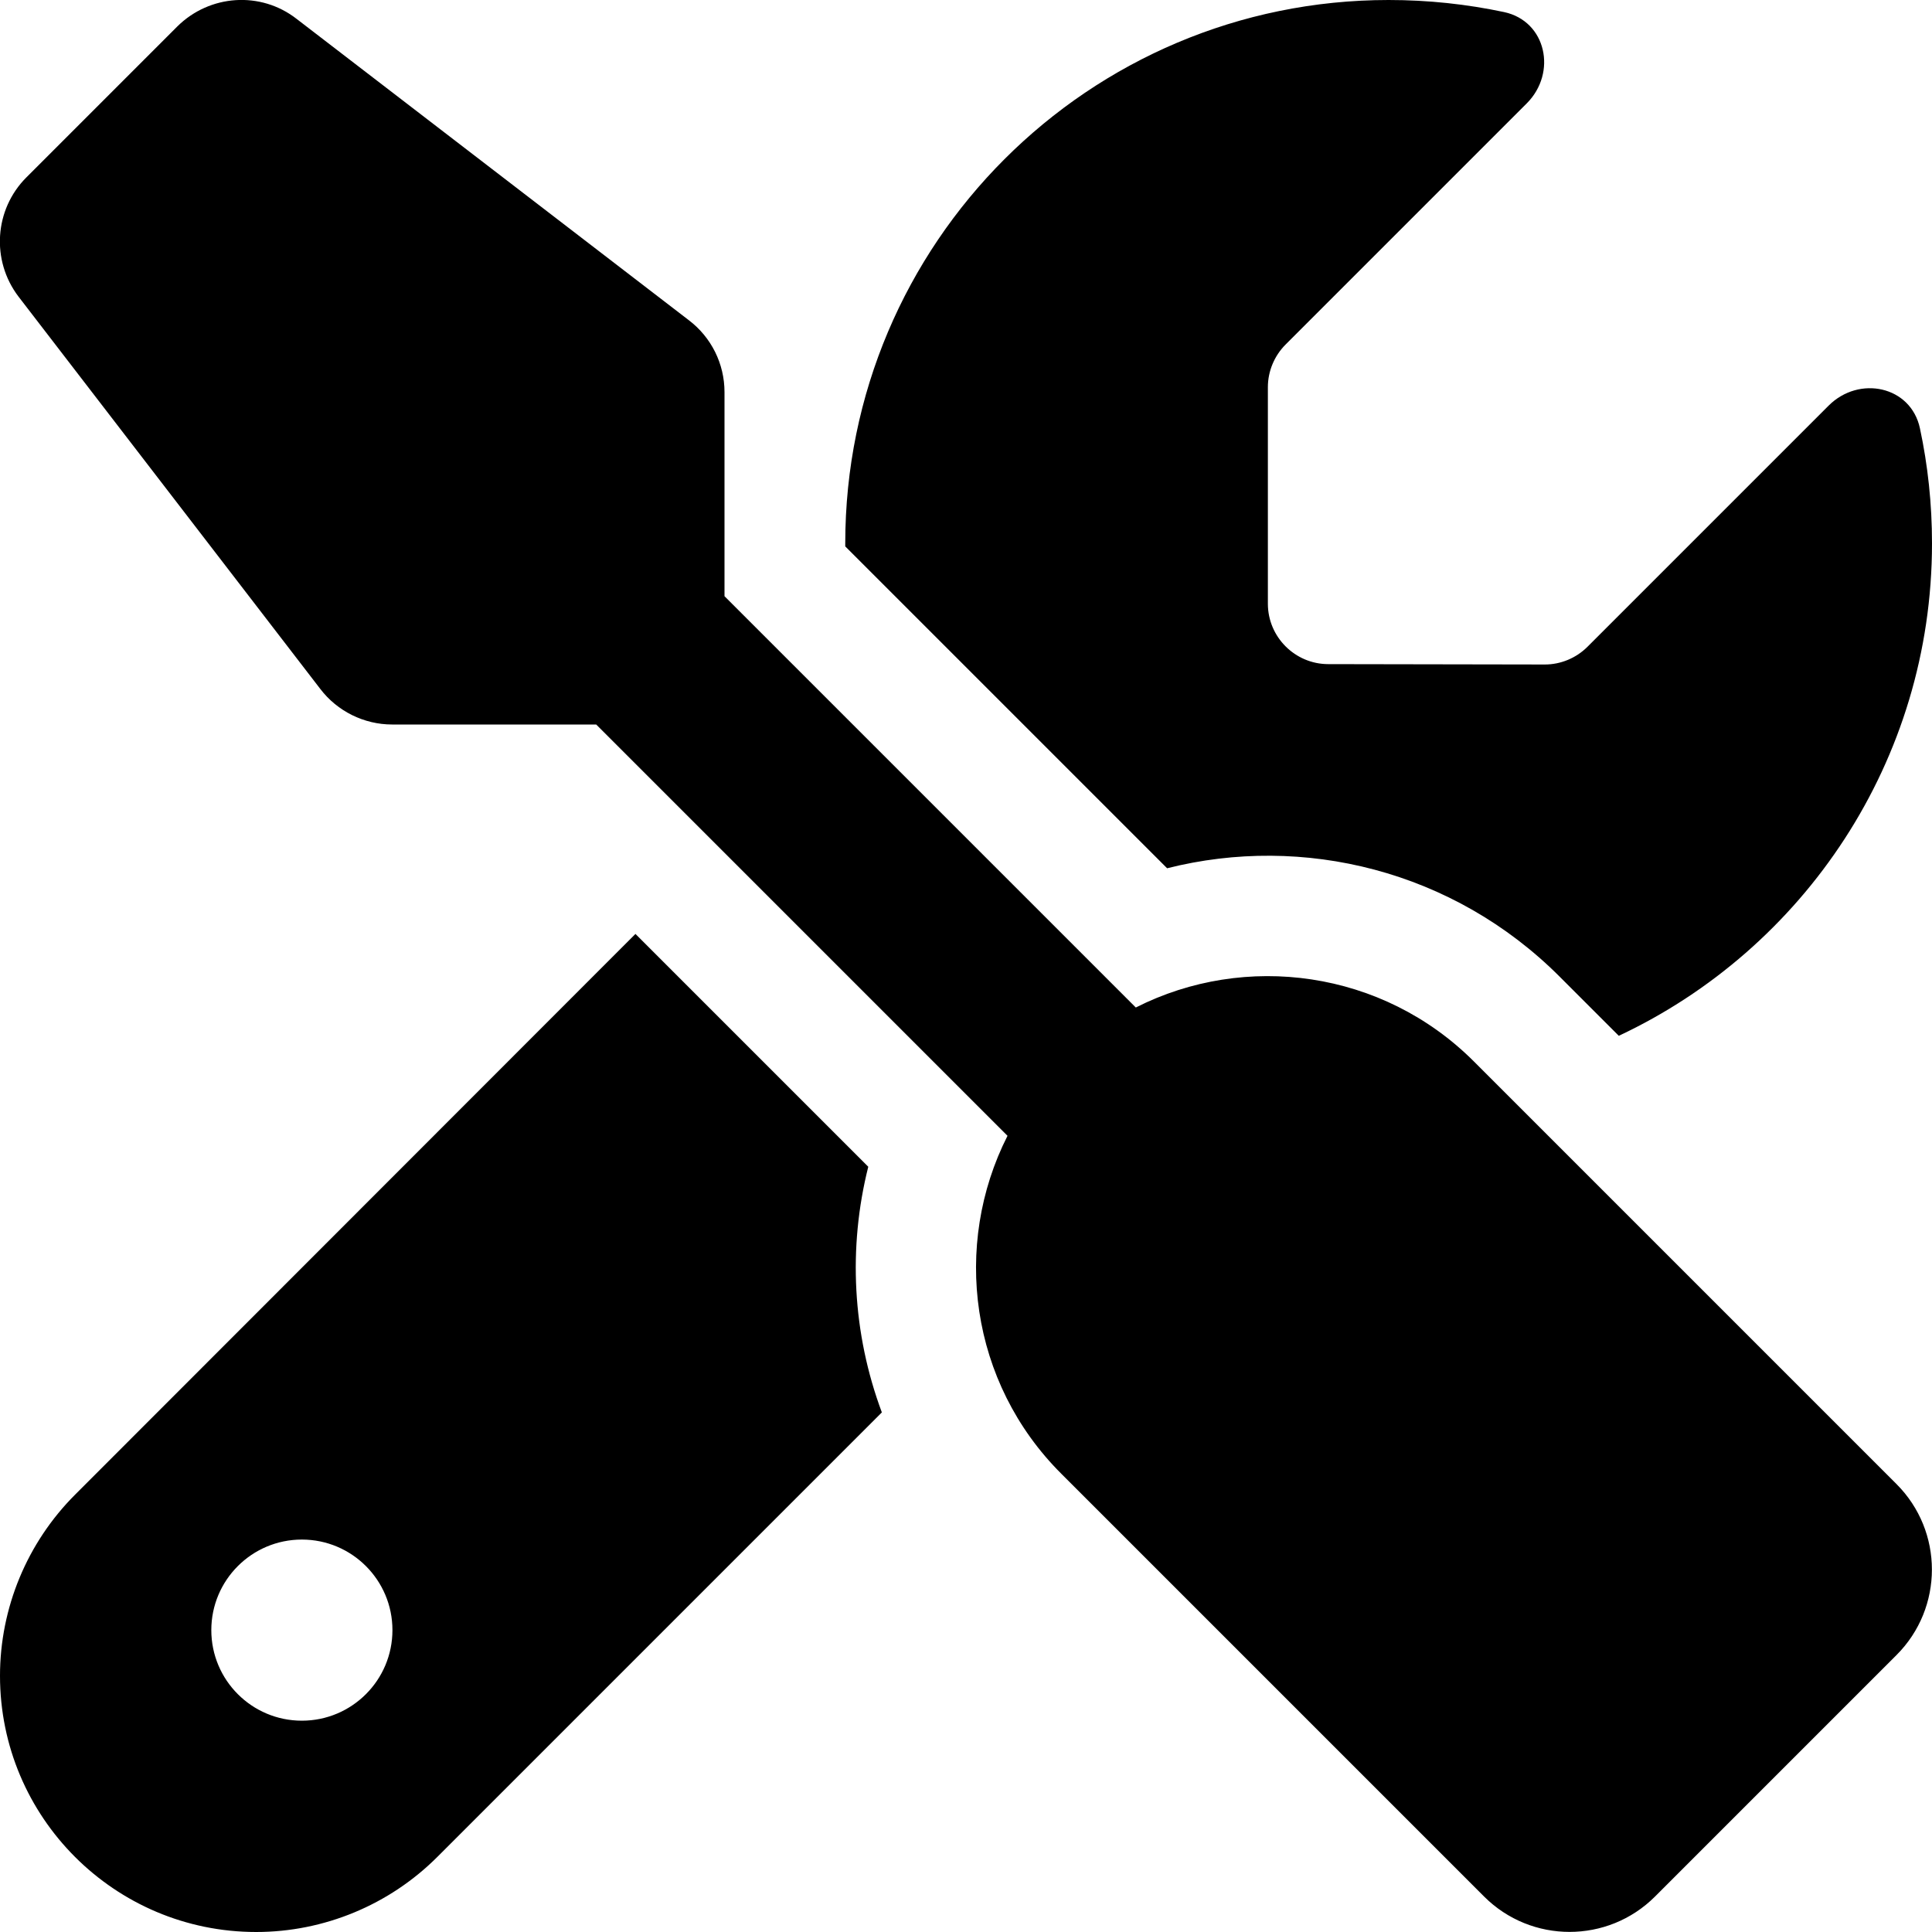
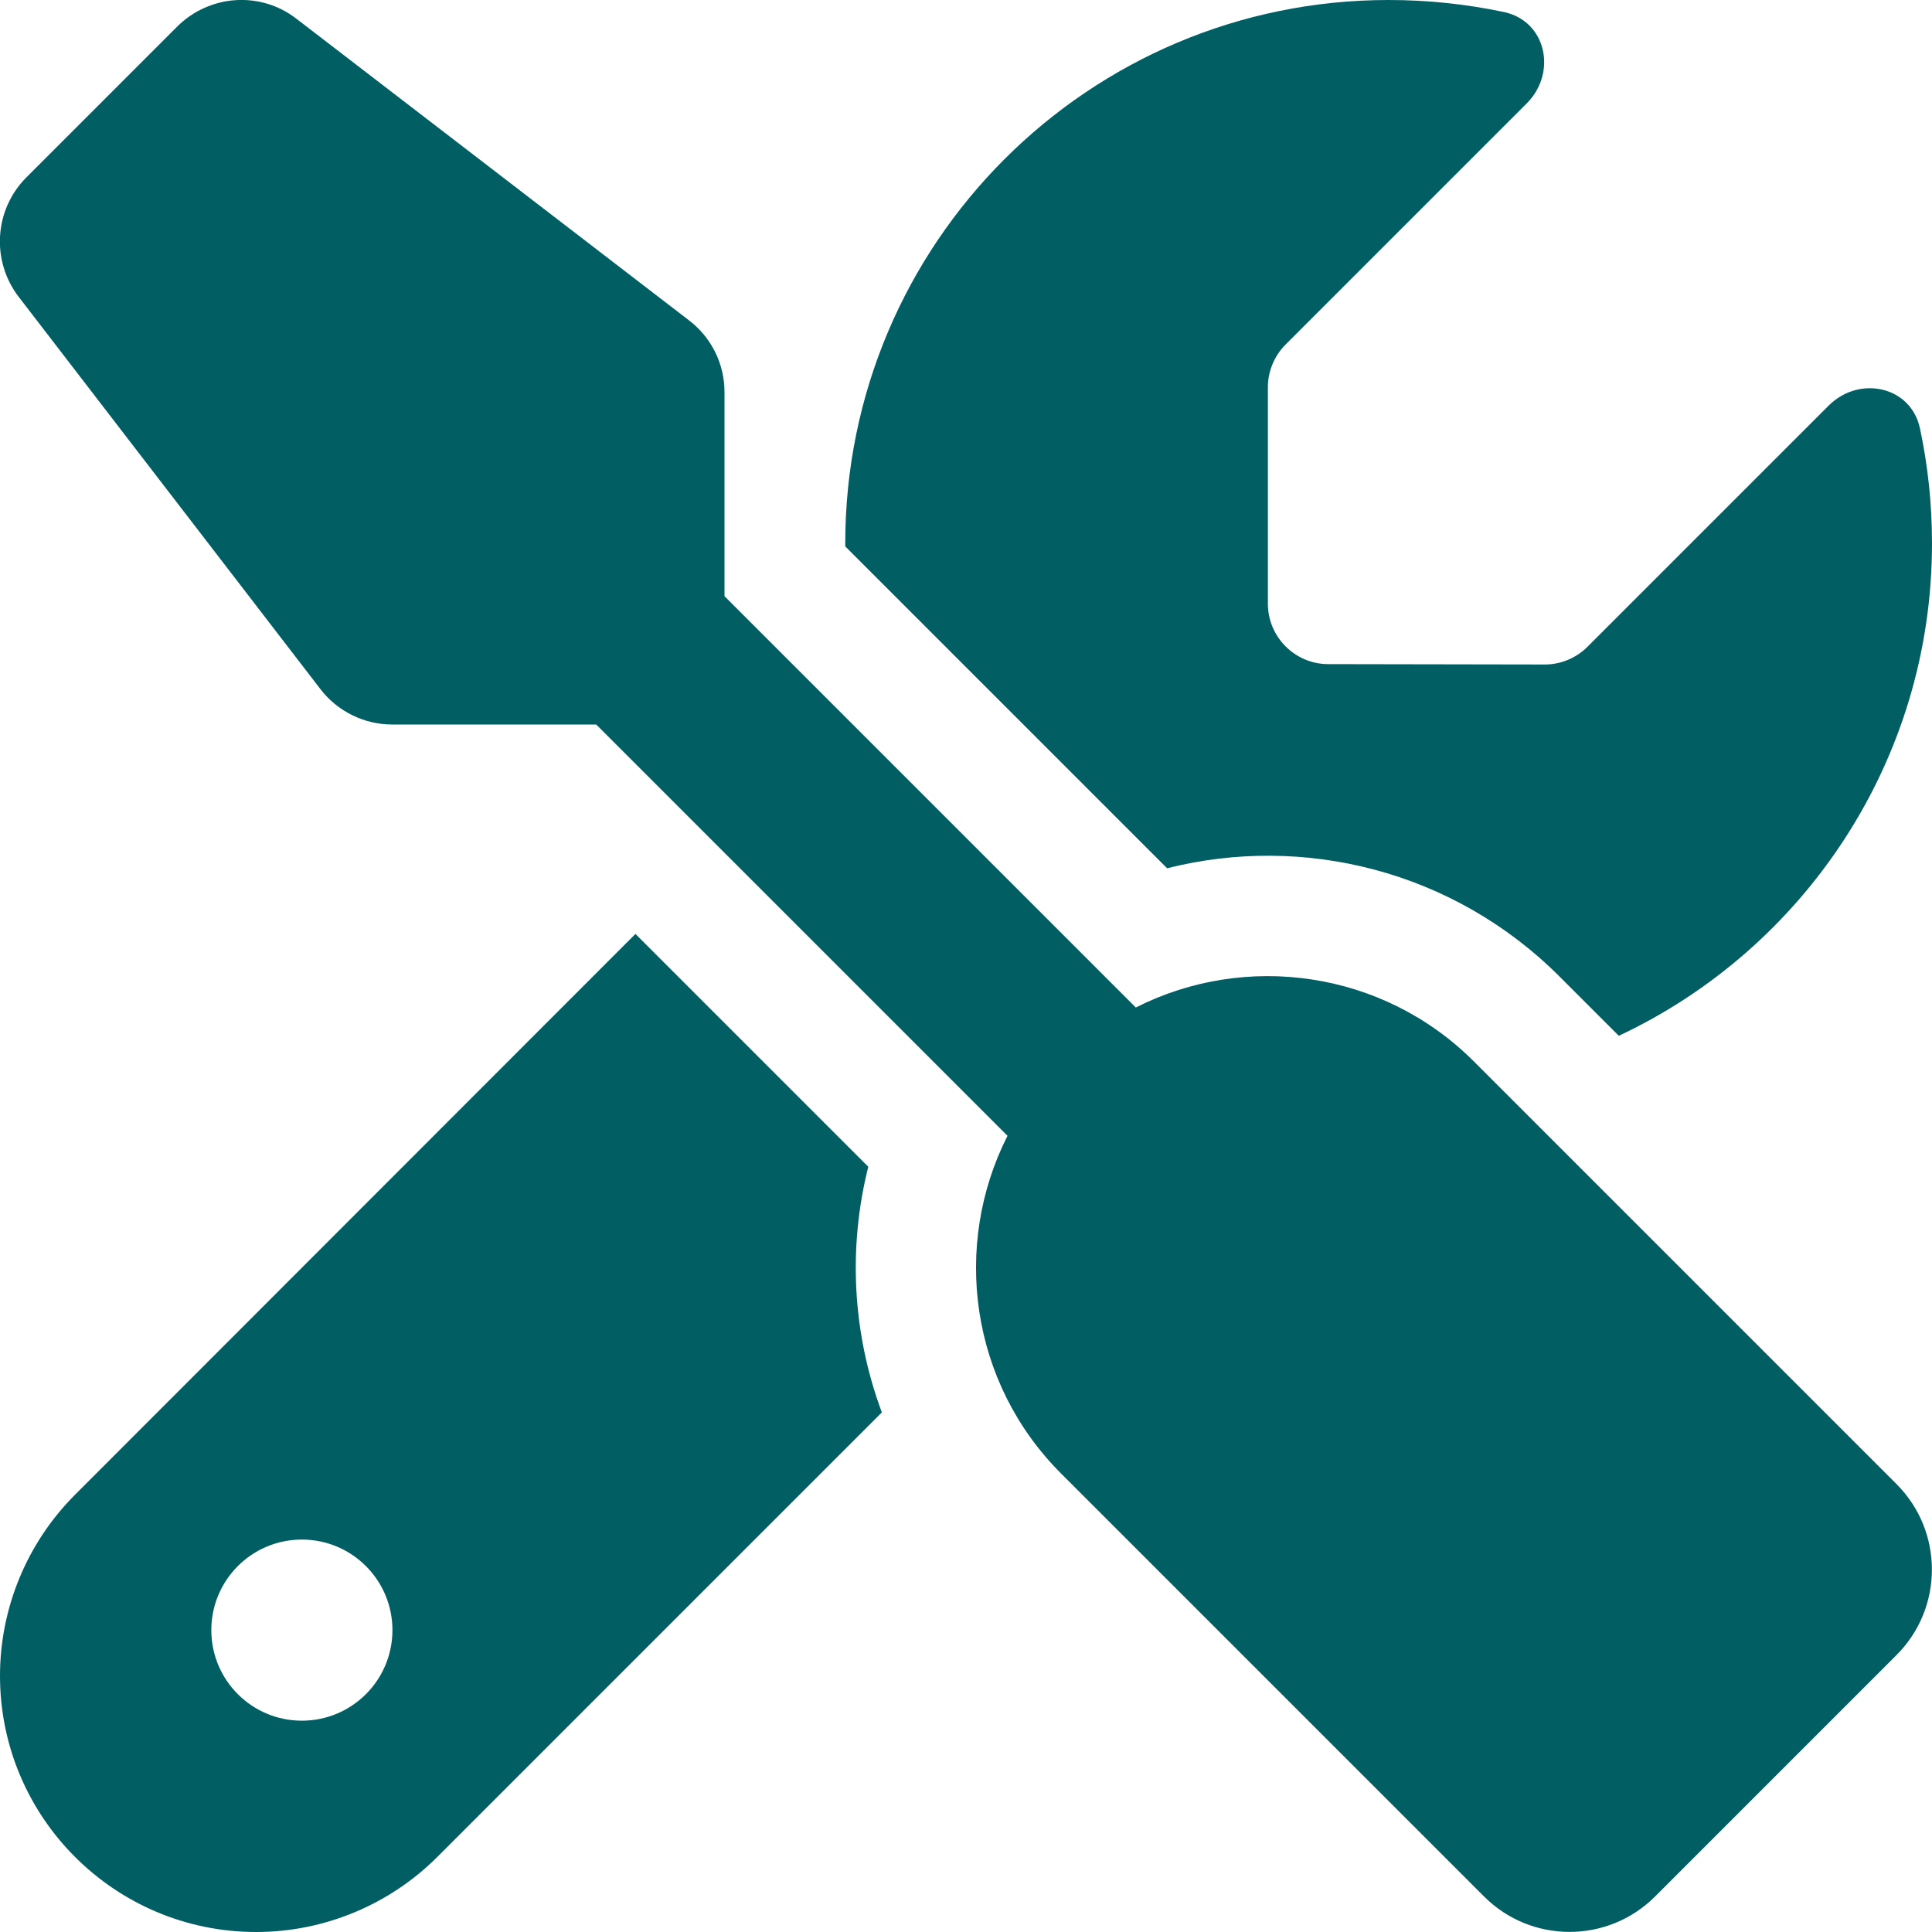
- <svg xmlns="http://www.w3.org/2000/svg" viewBox="0 0 512 512">
+ <svg xmlns="http://www.w3.org/2000/svg" style="fill: #015e63;" viewBox="0 0 512 512">
  <path d="M78.6 5C69.1-2.4 55.6-1.5 47 7L7 47c-8.5 8.5-9.4 22-2.1 31.6l80 104c4.5 5.9 11.6 9.4 19 9.4l54.1 0 109 109c-14.7 29-10 65.4 14.3 89.6l112 112c12.5 12.5 32.8 12.5 45.3 0l64-64c12.5-12.5 12.5-32.8 0-45.3l-112-112c-24.2-24.2-60.6-29-89.6-14.3l-109-109 0-54.1c0-7.5-3.5-14.5-9.4-19L78.6 5zM19.9 396.1C7.2 408.8 0 426.1 0 444.1C0 481.6 30.4 512 67.9 512c18 0 35.3-7.2 48-19.9L233.7 374.3c-7.8-20.9-9-43.6-3.6-65.1l-61.7-61.7L19.9 396.1zM512 144c0-10.5-1.1-20.7-3.2-30.5c-2.4-11.2-16.1-14.1-24.2-6l-63.9 63.9c-3 3-7.1 4.7-11.3 4.7L352 176c-8.8 0-16-7.2-16-16l0-57.4c0-4.2 1.7-8.3 4.7-11.3l63.9-63.9c8.1-8.1 5.2-21.8-6-24.2C388.7 1.1 378.5 0 368 0C288.5 0 224 64.5 224 144l0 .8 85.3 85.3c36-9.1 75.8 .5 104 28.7L429 274.5c49-23 83-72.8 83-130.5zM56 432a24 24 0 1 1 48 0 24 24 0 1 1 -48 0z" />
</svg>
